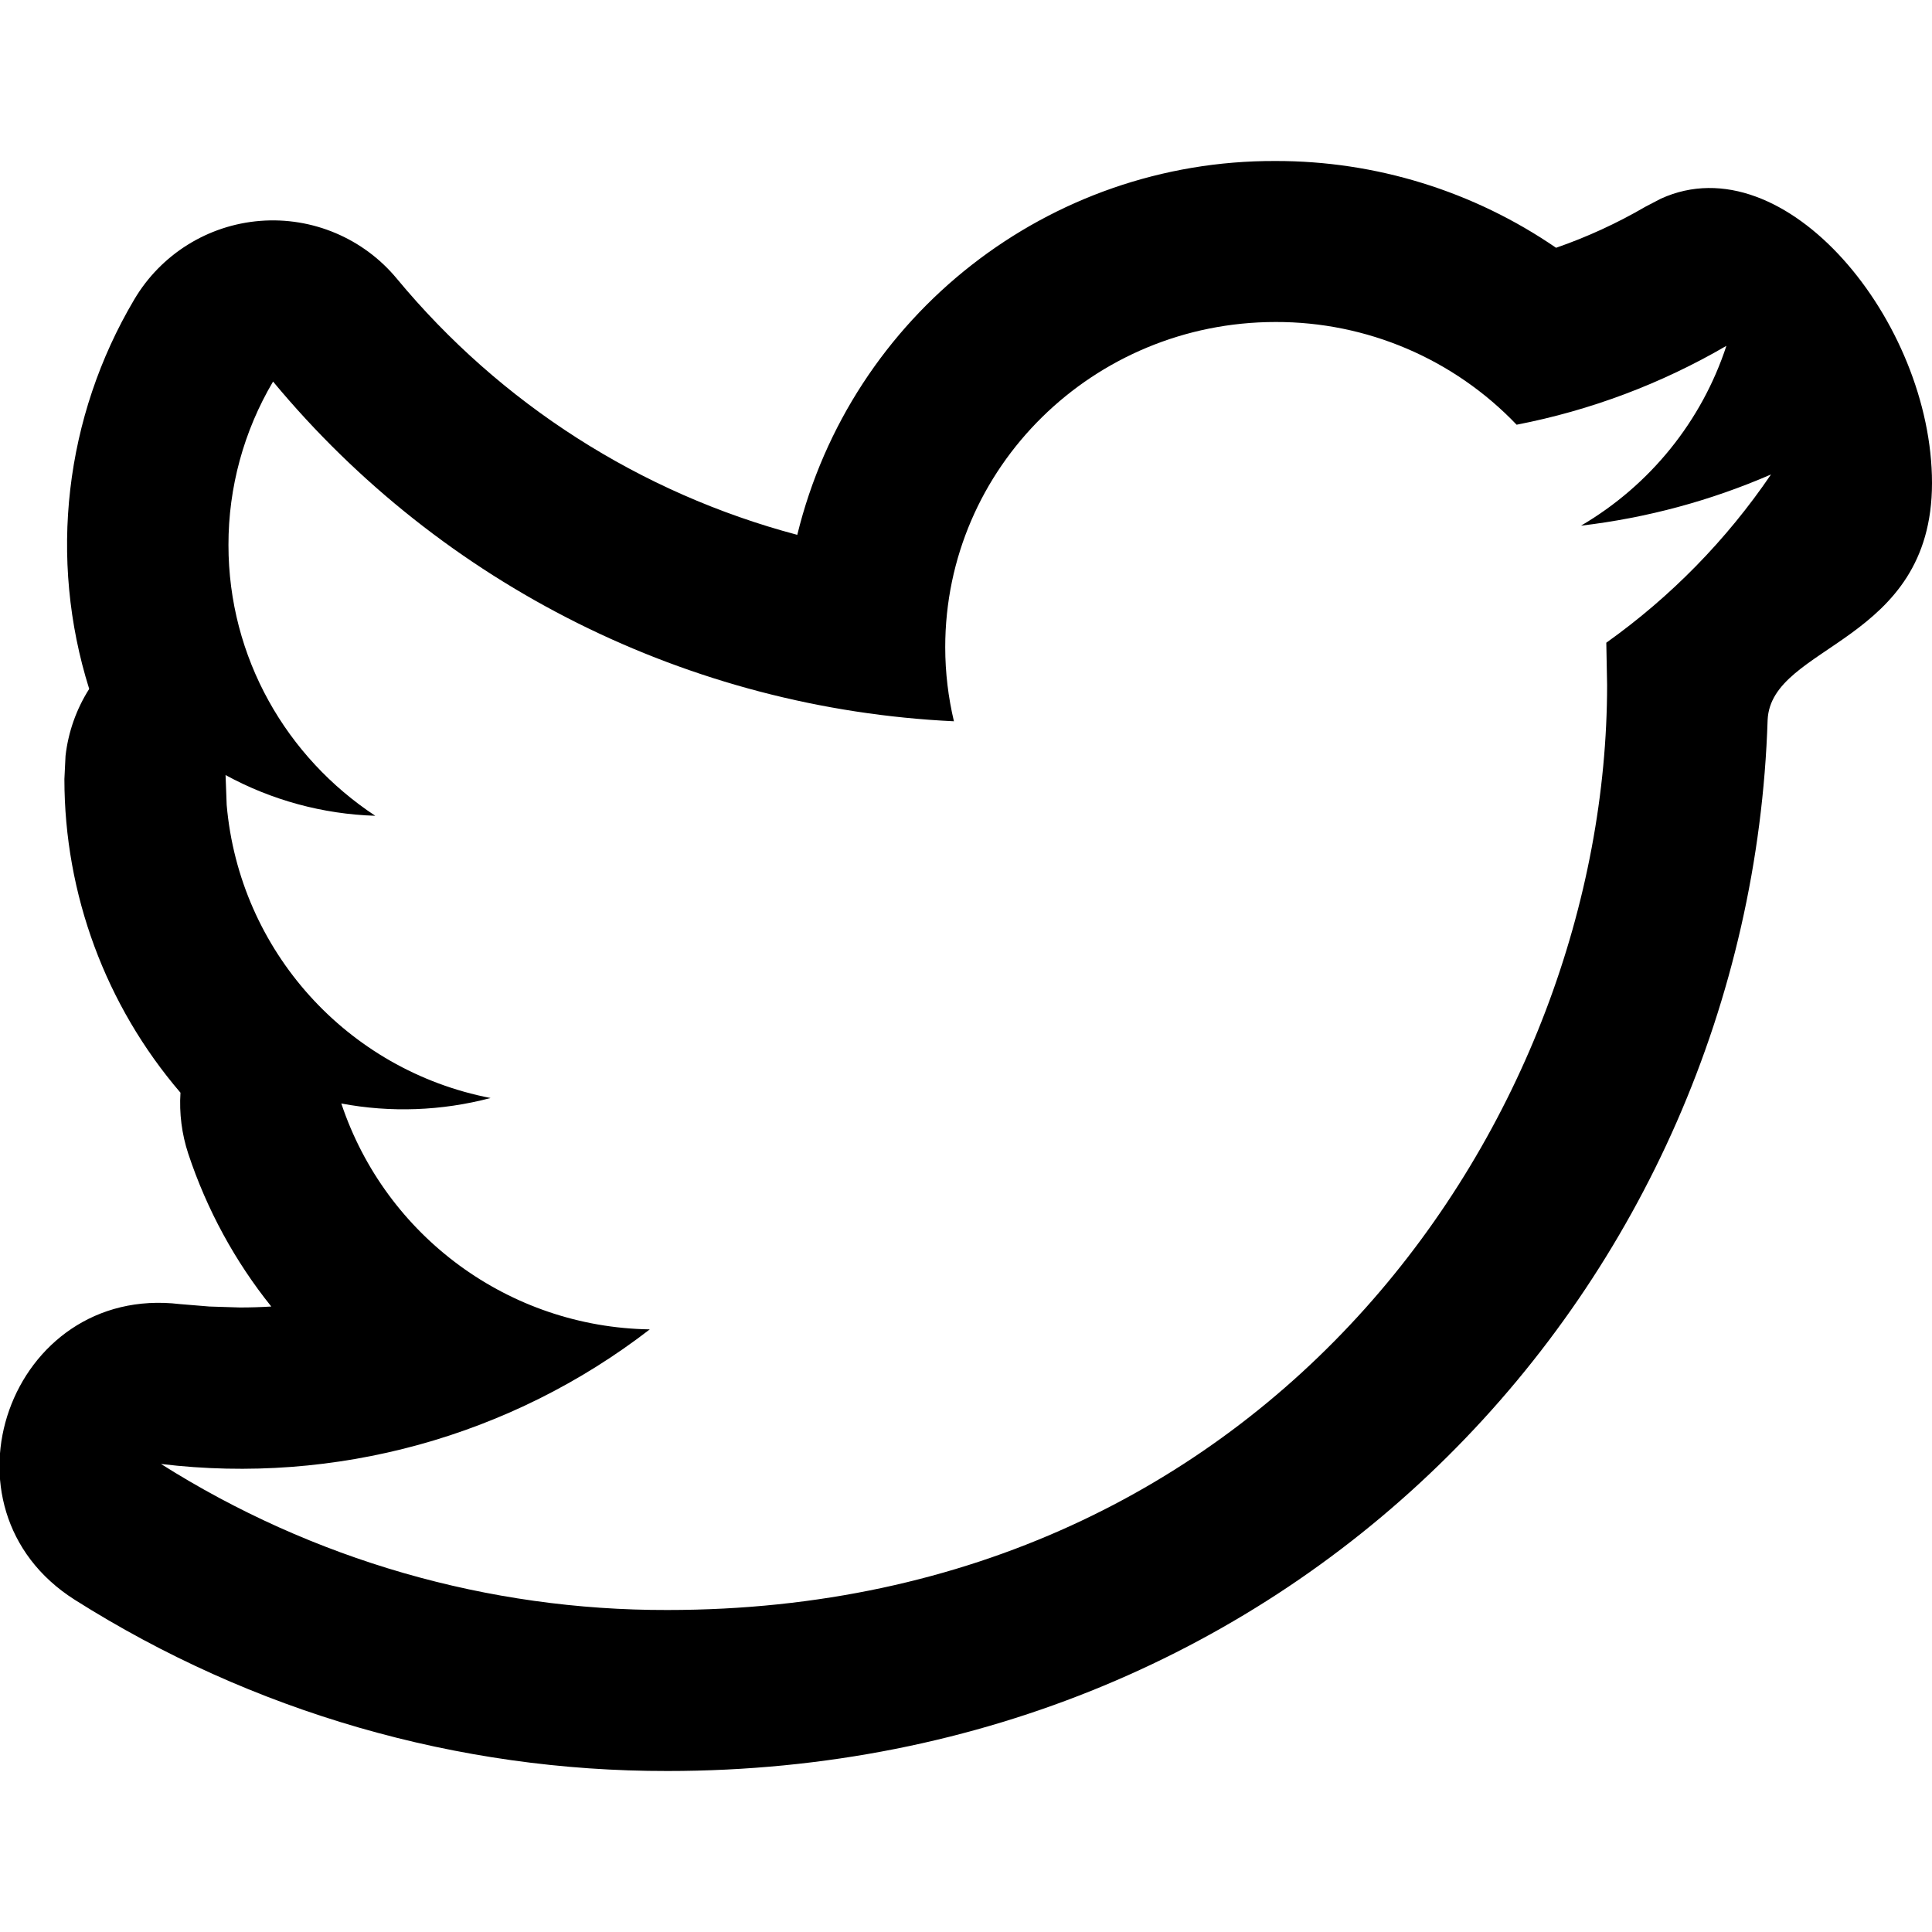
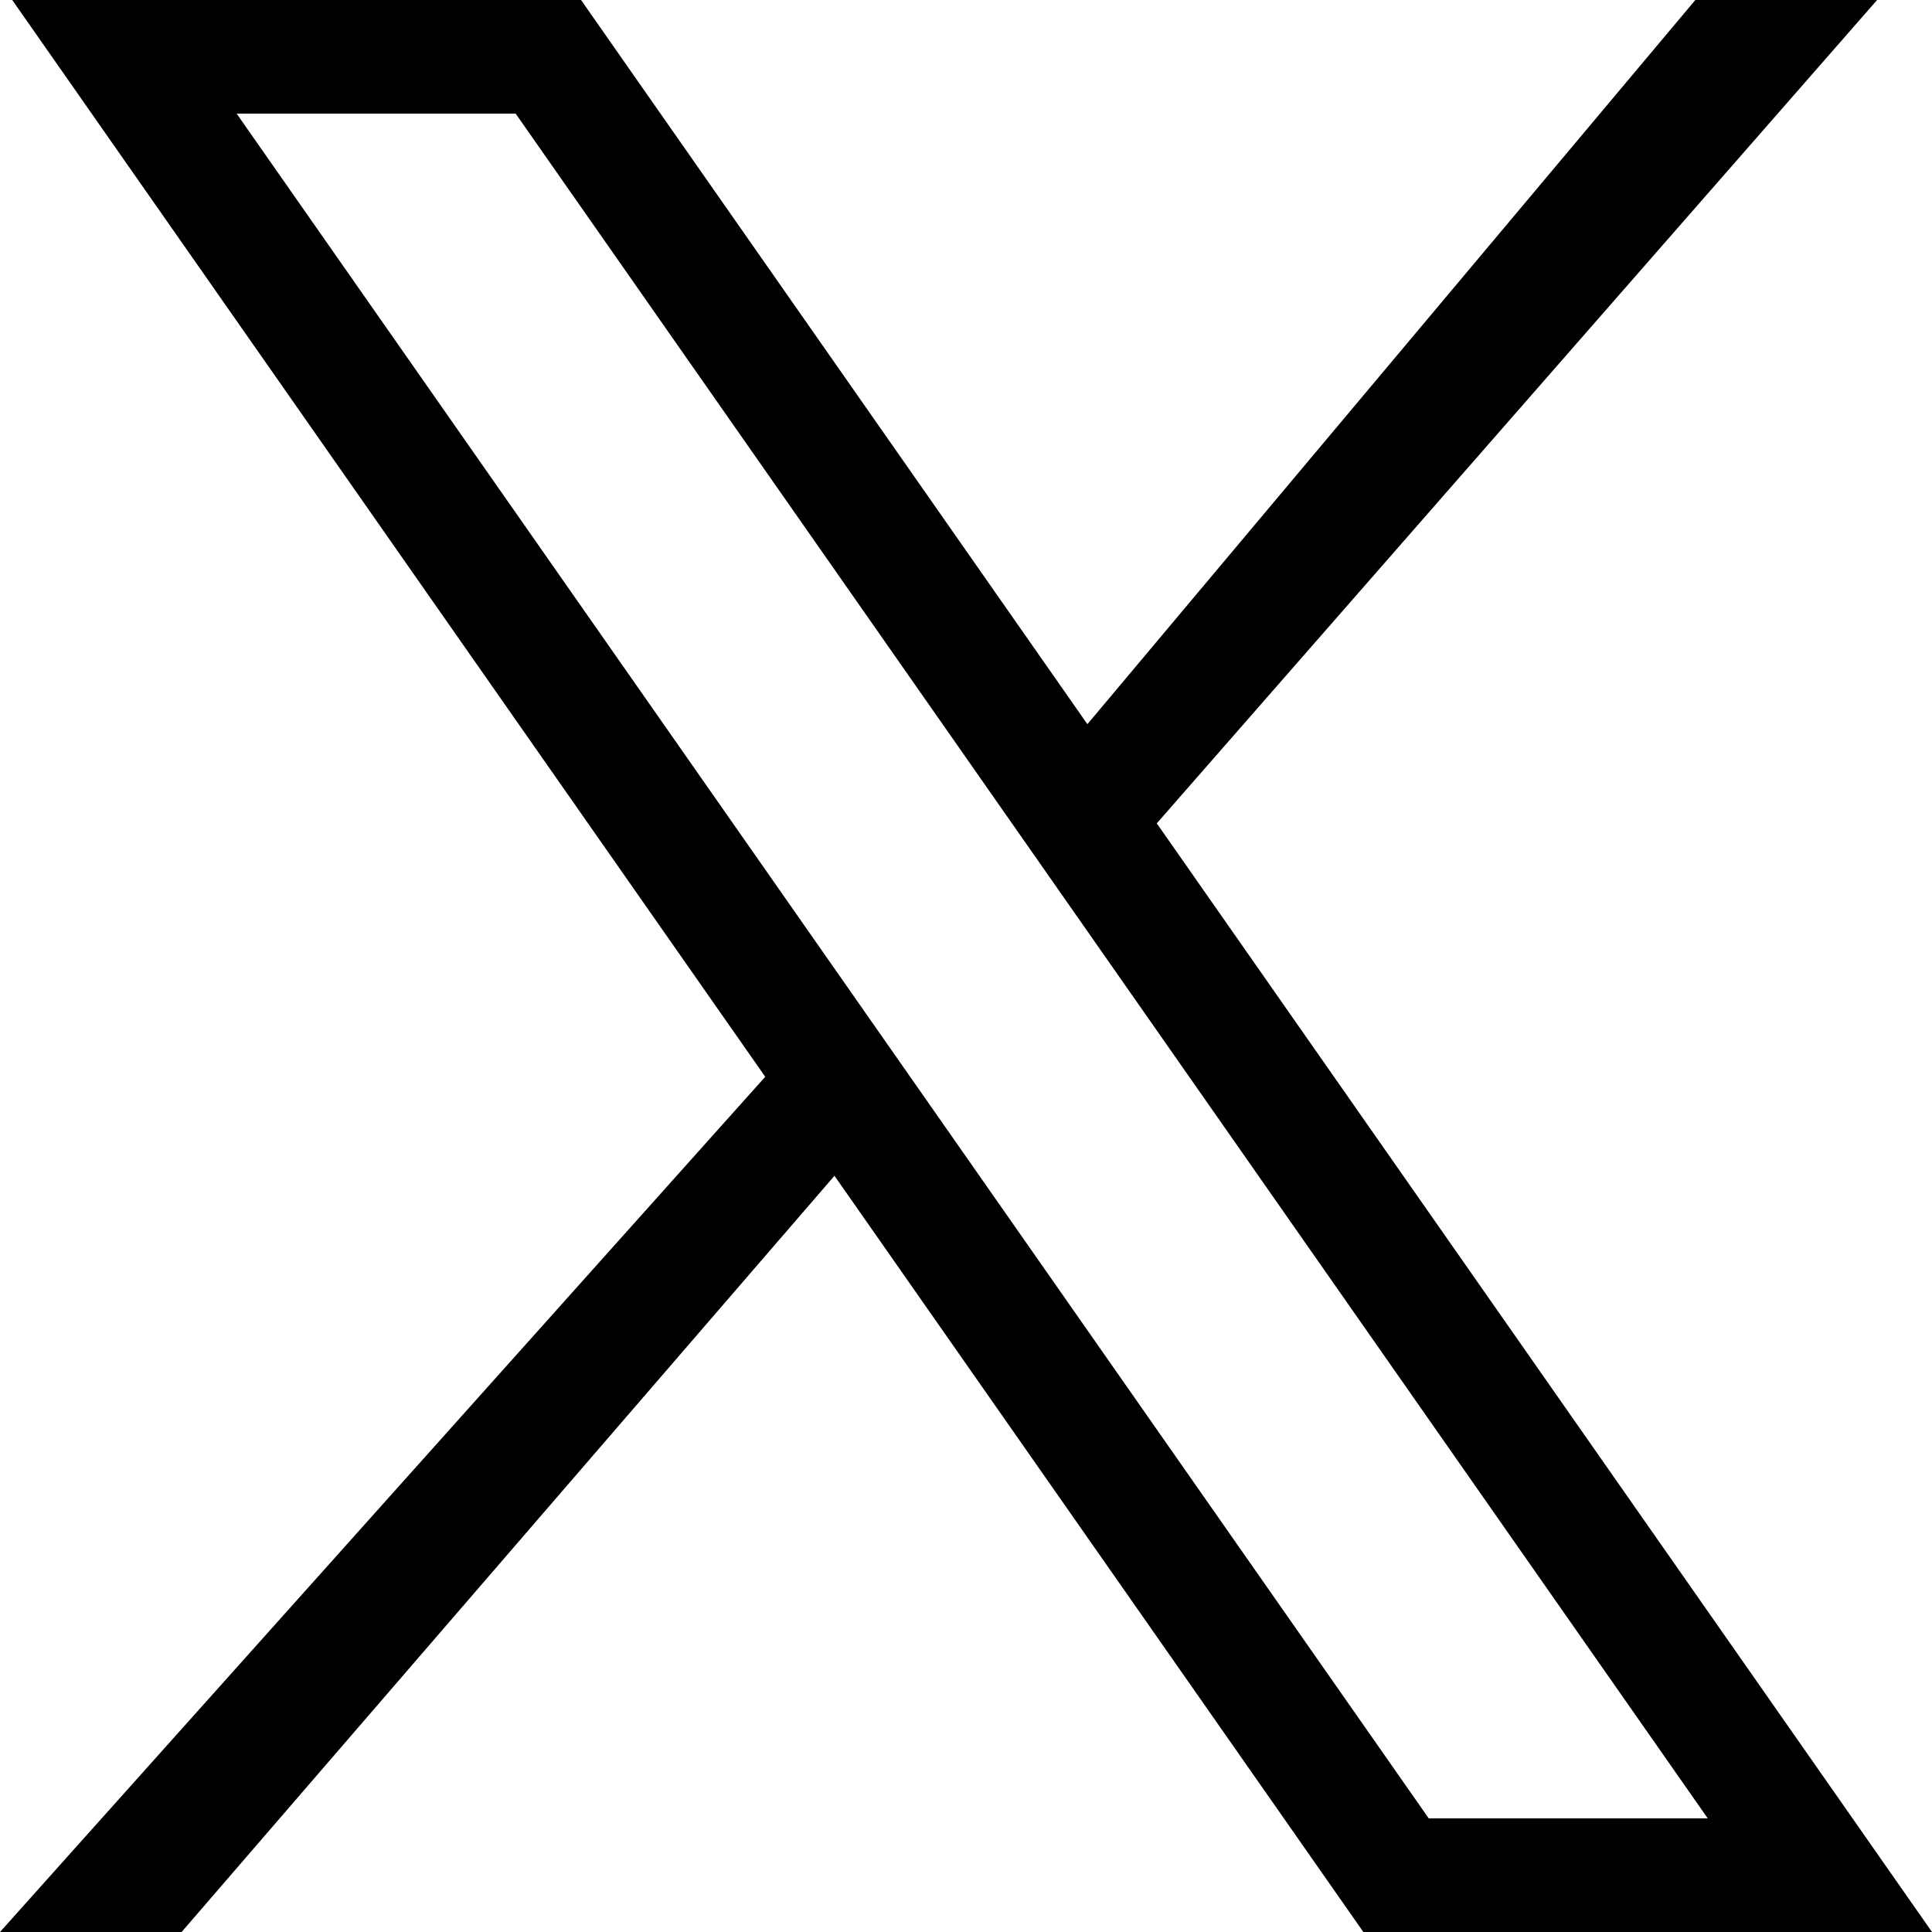
<svg xmlns="http://www.w3.org/2000/svg" width="12" height="12" focusable="false" viewBox="0 0 12 12">
-   <path fill="currentColor" d="M7.922 1a3.07 3.07 0 011.743.539 3.15 3.15 0 00.555-.255l.096-.05C11.088.882 12 2 12 3s-1 1-1.021 1.472C10.867 7.965 8.069 11 4.146 11A6.864 6.864 0 01.465 9.937c-.9-.57-.404-1.963.653-1.837l.182.015.19.006c.066 0 .13-.002.195-.006-.224-.279-.4-.6-.516-.95a1.002 1.002 0 01-.048-.378A2.994 2.994 0 01.4 4.839l.007-.144a.982.982 0 01.147-.416 2.988 2.988 0 01.28-2.419 1 1 0 011.631-.129 4.842 4.842 0 002.487 1.591A3.046 3.046 0 017.922 1zm.001 1c-1.133 0-2.052.904-2.052 2.02 0 .158.019.312.054.46a5.856 5.856 0 01-4.229-2.11 1.988 1.988 0 00-.277 1.015c0 .7.361 1.319.912 1.682a2.074 2.074 0 01-.93-.253L1.408 5a2.034 2.034 0 001.639 1.82c-.303.08-.62.092-.927.034a2.053 2.053 0 001.916 1.403A4.154 4.154 0 011 9.093 5.86 5.86 0 004.145 10c3.773 0 5.837-3.077 5.837-5.746l-.005-.262A4.14 4.14 0 0011 2.947c-.375.163-.772.27-1.18.318.43-.252.75-.65.903-1.117a4.16 4.16 0 01-1.303.49A2.062 2.062 0 007.923 2z" />
+   <path fill="currentColor" d="M0.076,0 L3.609,0 L6.754,4.498 L10.53,0 L11.659,0 L7.185,5.114 L12,12 L8.468,12 L5.183,7.303 L1.128,12 L0,12 L4.753,6.688 L0.076,0 Z M1.47,0.706 L8.874,11.294 L10.607,11.294 L3.203,0.706 L1.47,0.706 Z" />
</svg>
